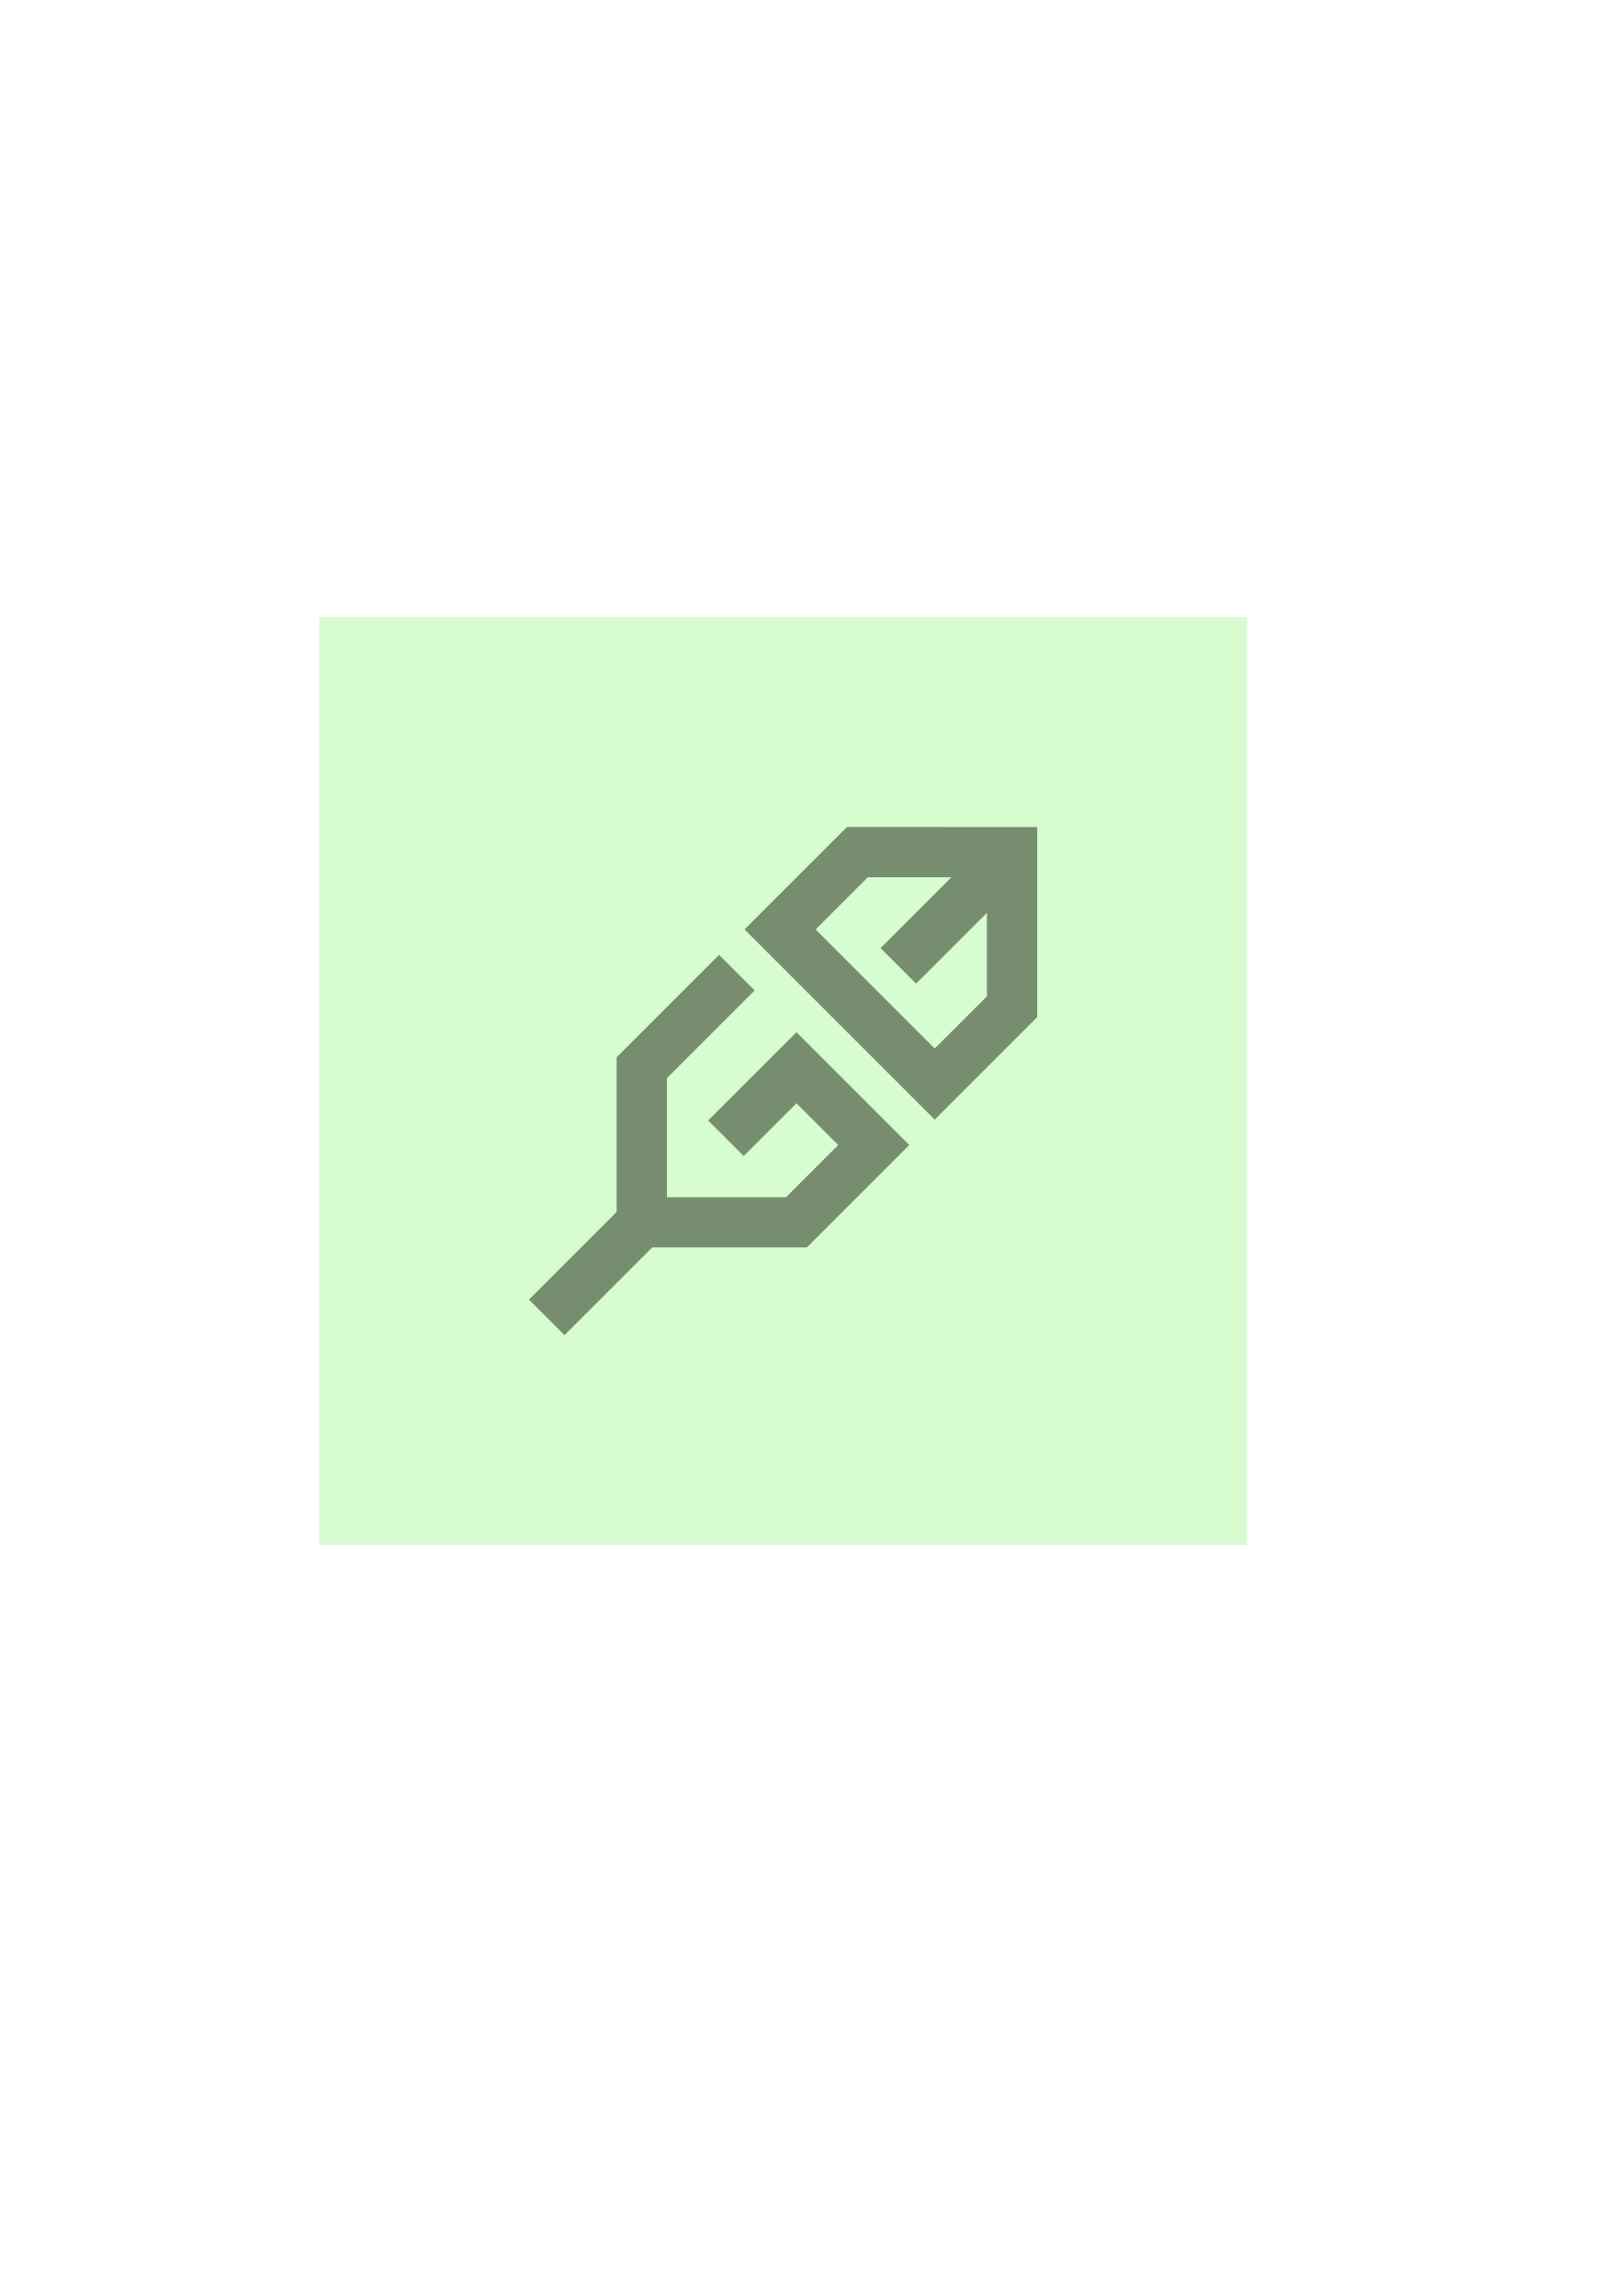
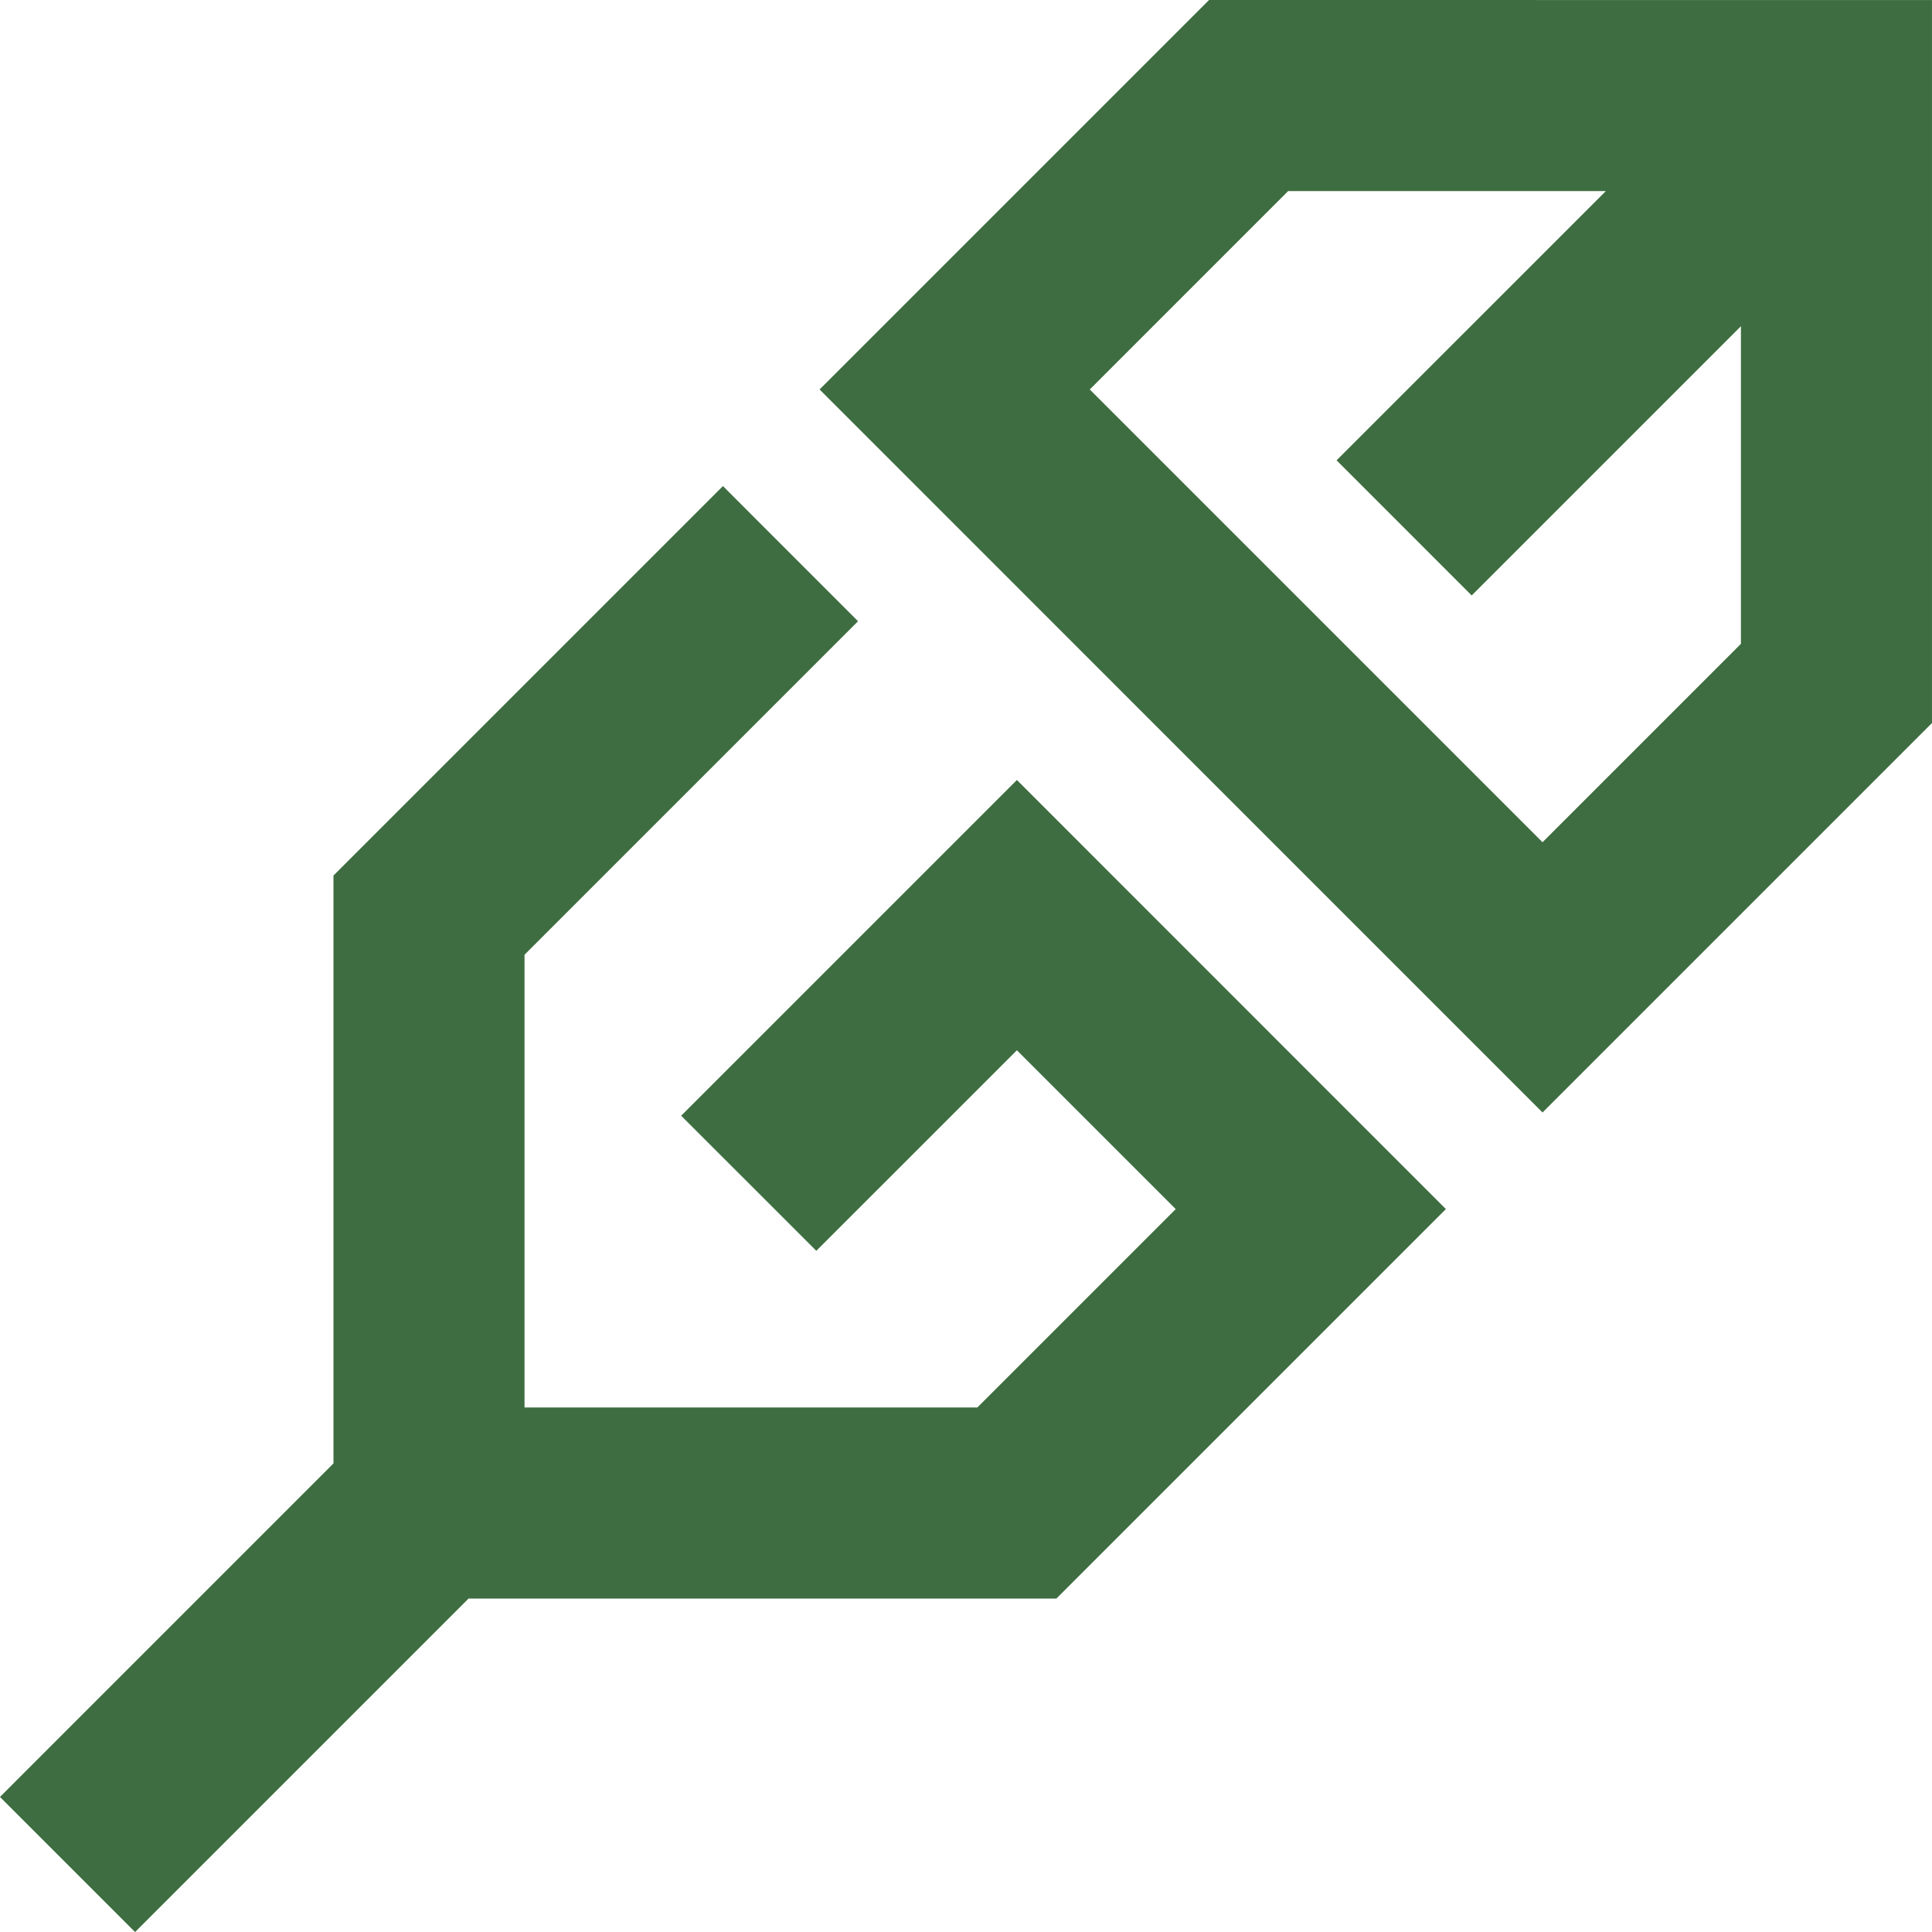
- <svg xmlns="http://www.w3.org/2000/svg" width="210mm" height="297mm" viewBox="0 0 210 297" version="1.1" id="svg1">
+ <svg xmlns="http://www.w3.org/2000/svg" width="65.728mm" height="65.73mm" viewBox="0 0 65.728 65.73" version="1.1" id="svg1">
  <defs id="defs1" />
-   <g id="layer1">
-     <rect style="fill:#d6fccf;fill-opacity:1;stroke-width:5;stroke-linecap:round;stroke-linejoin:round" id="rect23" width="120" height="120" x="41.276" y="79.844" />
-     <path id="path35" style="color:#000000;fill:#768d6f;fill-opacity:1;stroke-linecap:square;-inkscape-stroke:none" d="m 109.545,106.979 -13.25,13.25 24.596,24.598 2.299,-2.299 10.951,-10.951 v -24.597 z m 2.691,6.5 h 10.81 l -9.161,9.16 4.596,4.598 9.16,-9.16 v 10.806 l -6.75,6.75 -15.404,-15.404 z m -19.229,10.037 -2.299,2.299 -10.951,10.951 v 20 l -9.049,9.049 -2.297,2.299 4.596,4.596 2.299,-2.299 9.047,-9.047 h 20 l 13.25,-13.25 -14.595,-14.598 -9.123,9.123 -2.299,2.299 4.598,4.596 2.297,-2.296 4.527,-4.527 5.404,5.404 -6.75,6.75 H 86.257 v -15.404 l 9.049,-9.049 2.297,-2.297 z" />
+   <g id="layer1" transform="translate(-55.47768,-106.9786)">
+     <path id="path35" style="color:#000000;fill:#3d6d40;fill-opacity:1;stroke-linecap:square;-inkscape-stroke:none" d="m 96.611,106.979 -13.25,13.25 24.596,24.598 2.299,-2.299 10.951,-10.951 v -24.597 z m 2.691,6.5 h 10.81 l -9.161,9.16 4.596,4.598 9.16,-9.16 v 10.806 l -6.75,6.75 -15.404,-15.404 z m -19.229,10.037 -2.299,2.299 -10.951,10.951 v 20 l -9.049,9.049 -2.297,2.299 4.596,4.596 2.299,-2.299 9.047,-9.047 H 91.419 L 104.669,148.114 90.074,133.515 l -9.123,9.123 -2.299,2.299 4.598,4.596 2.297,-2.296 4.527,-4.527 5.404,5.404 -6.75,6.75 H 73.323 v -15.404 l 9.049,-9.049 2.297,-2.297 z" />
  </g>
</svg>
